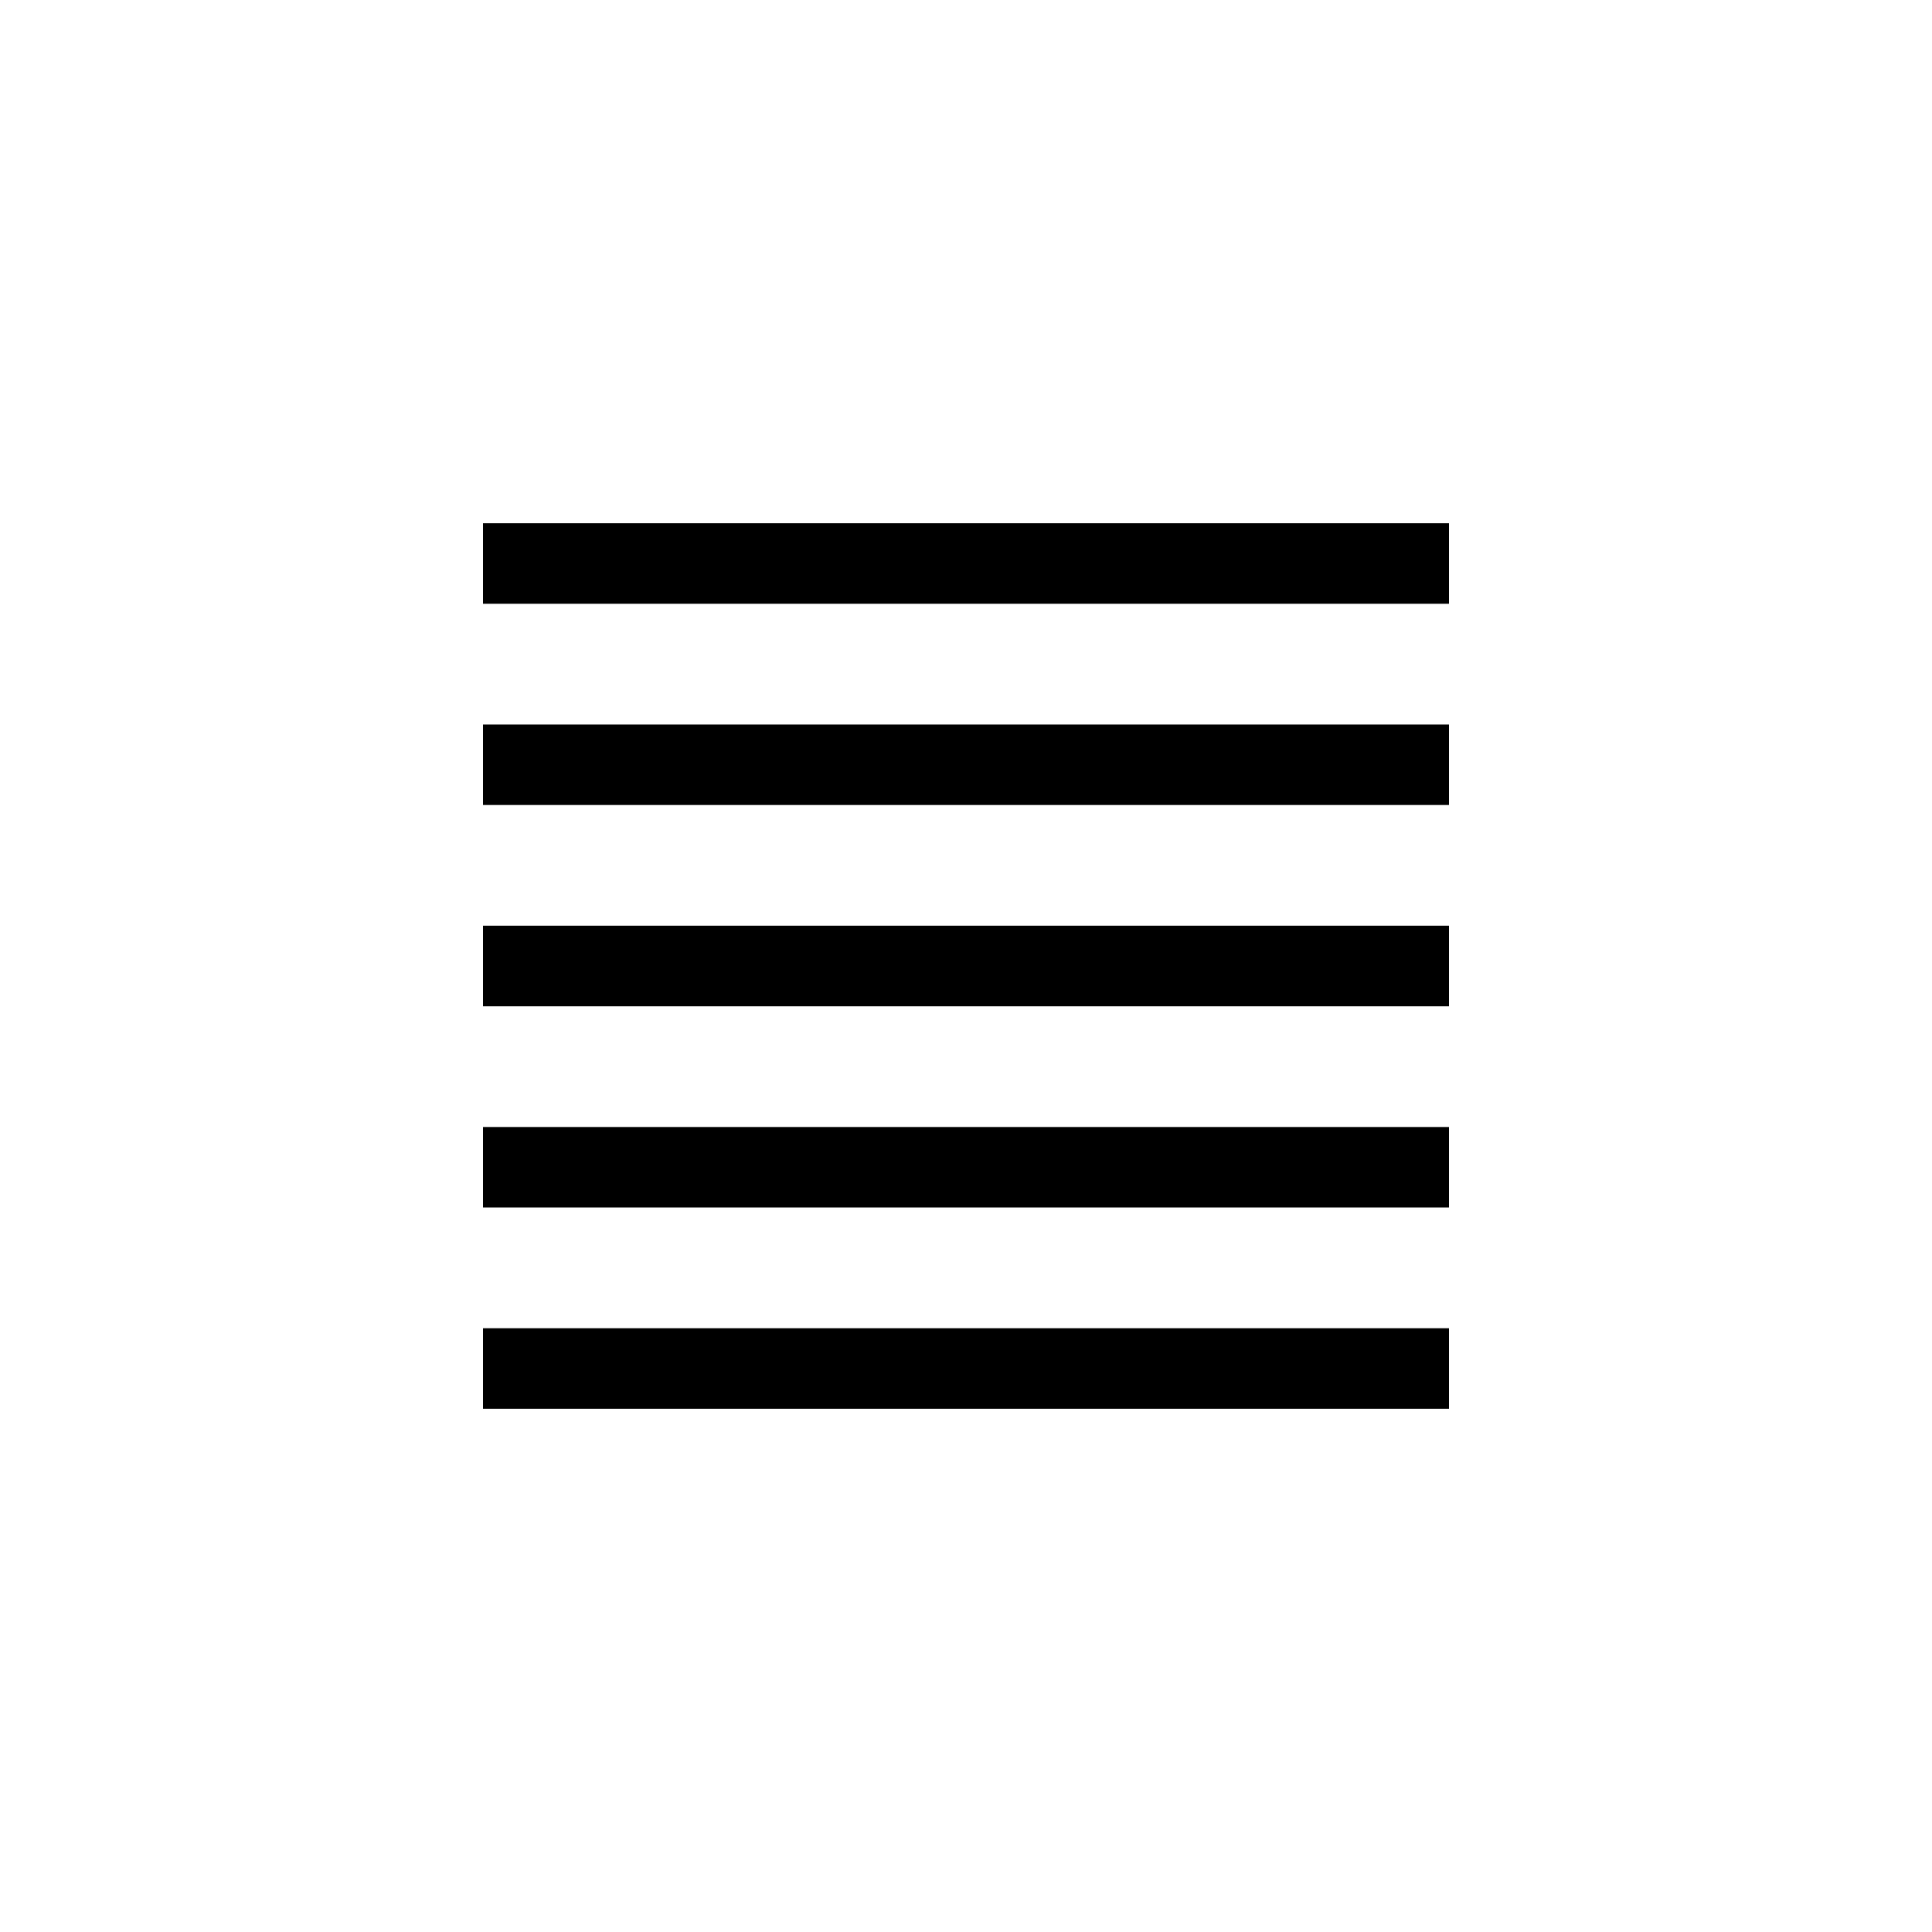
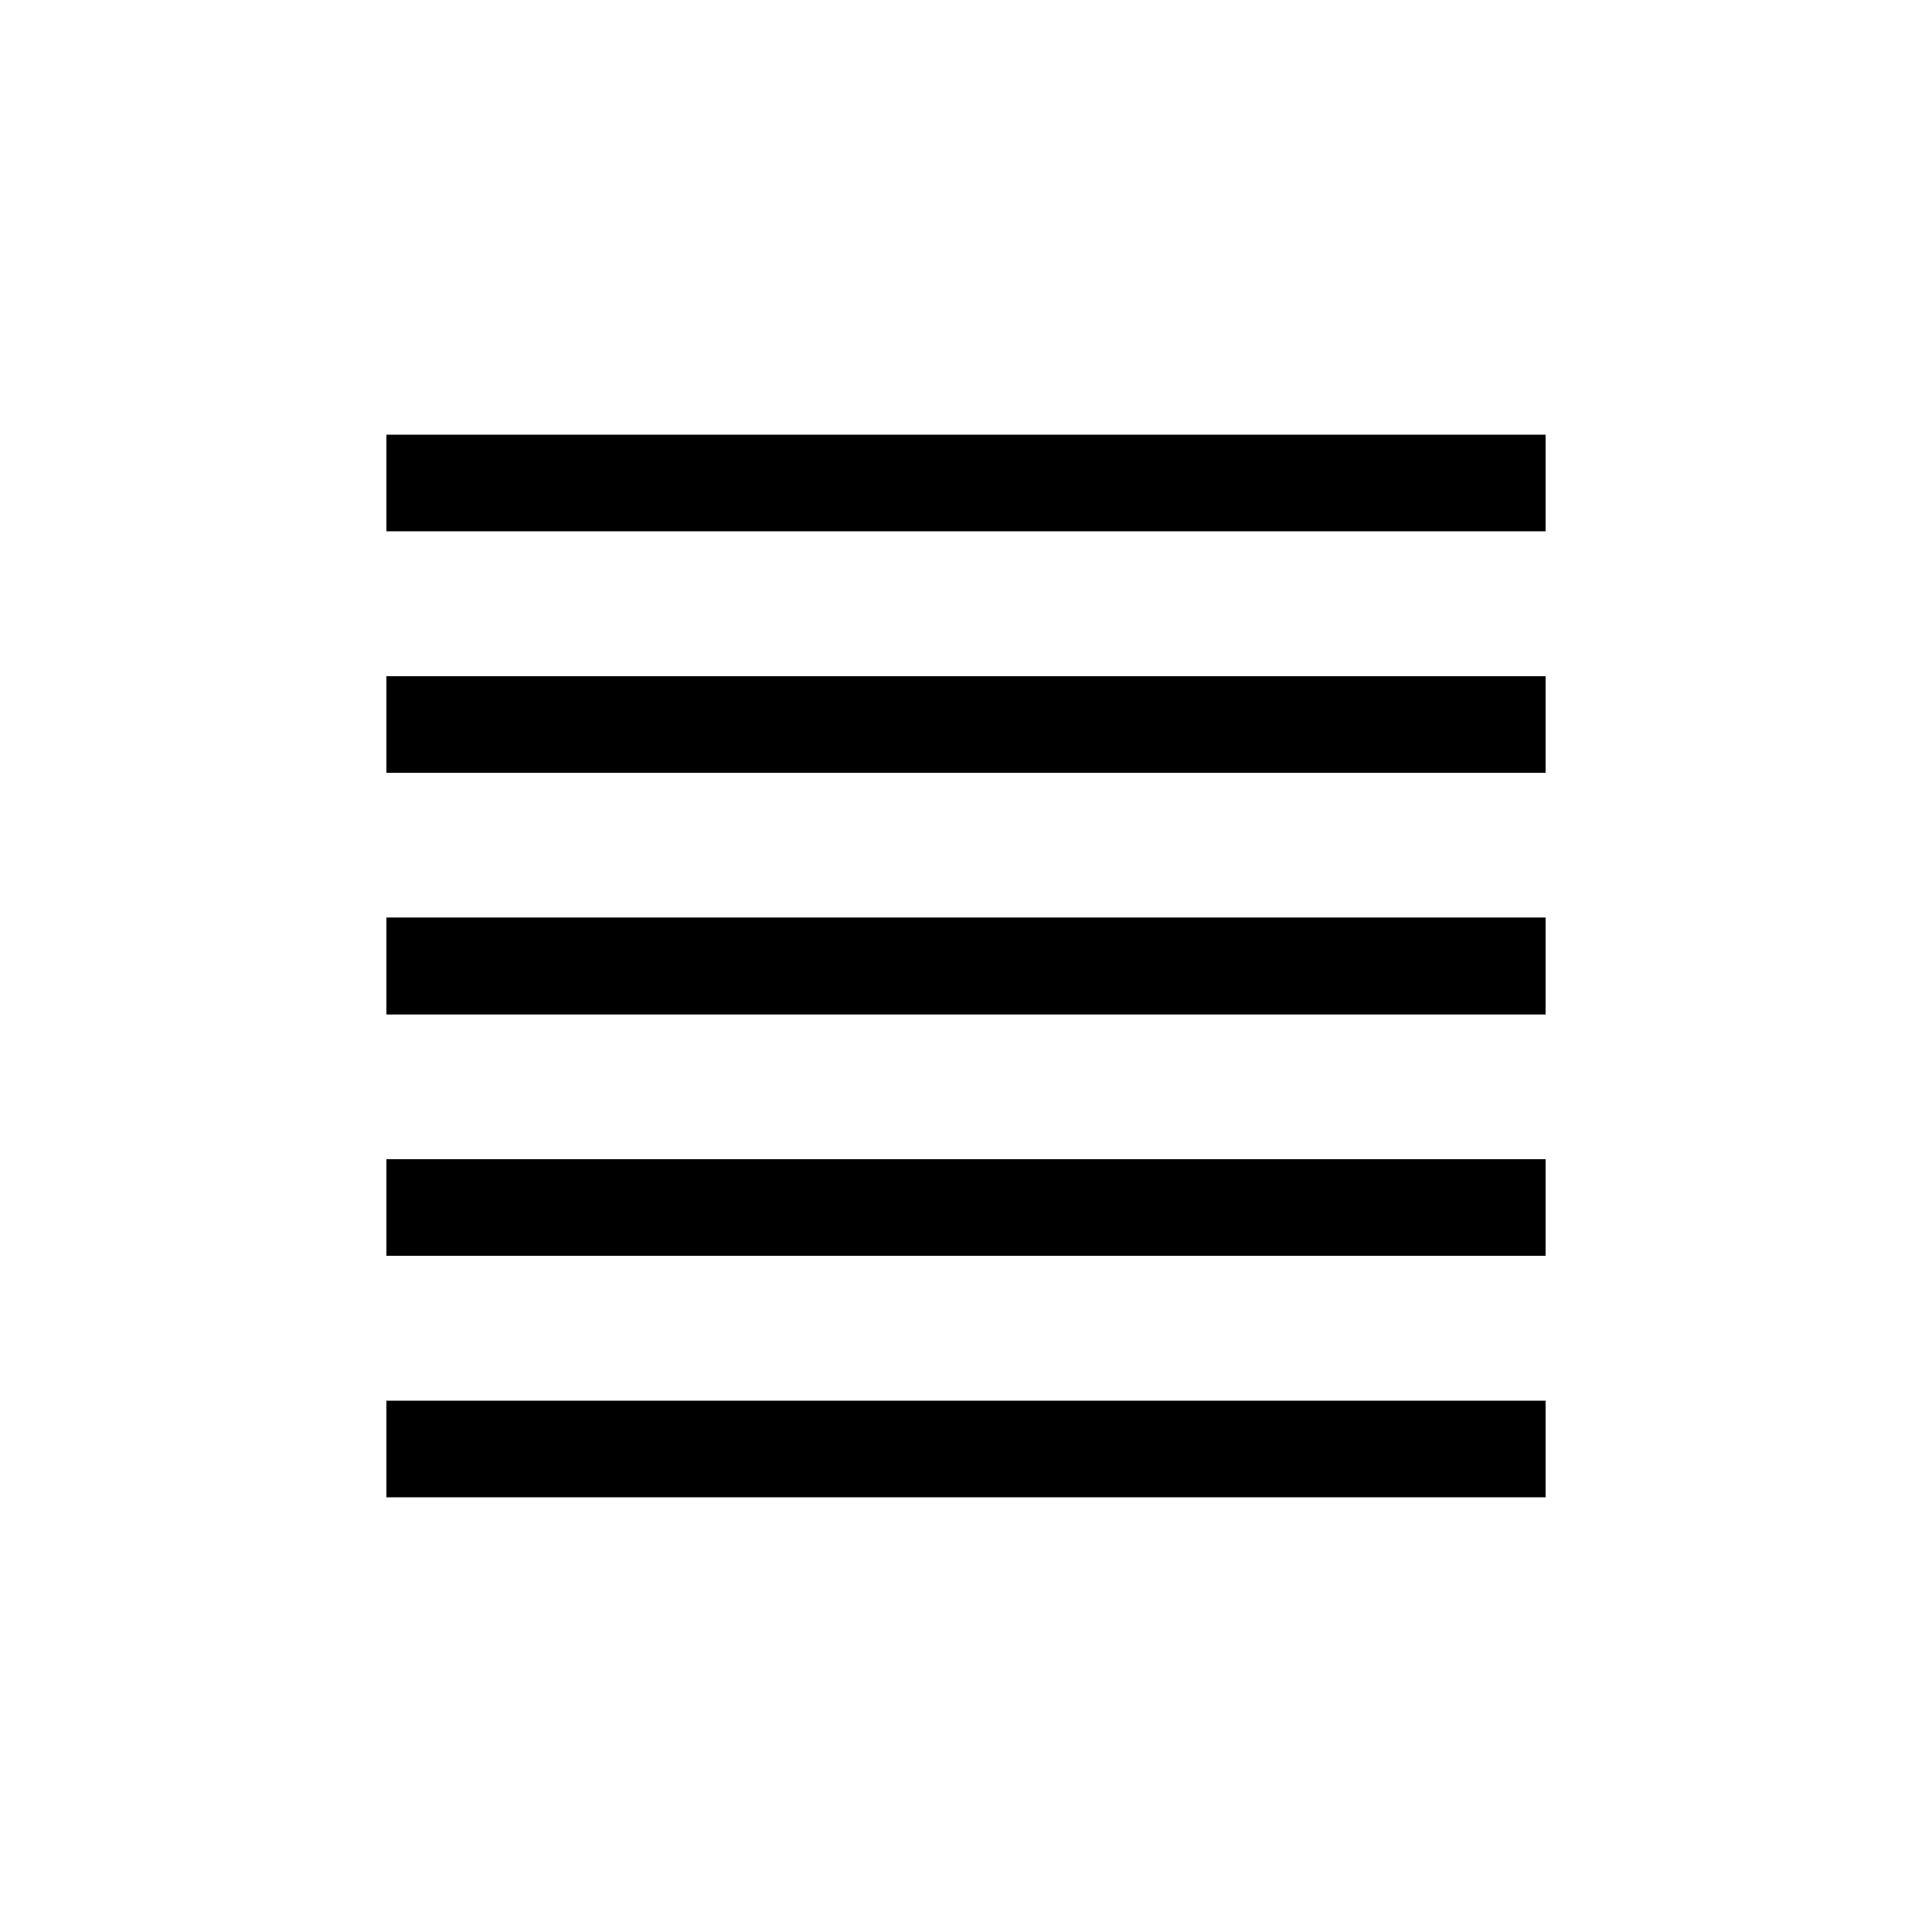
- <svg width="48" height="48" viewBox="0 0 240 240" role="img" aria-labelledby="c-menu__icon-label">
+ <svg class="c-menu__icon" width="40" height="40" viewBox="0 0 200 200" role="img" aria-labelledby="c-menu__label">
  <g role="presentation">
-     <rect class="c-menu__icon-line" width="120" height="10" x="60" y="65" />
-     <rect class="c-menu__icon-line" width="120" height="10" x="60" y="90" />
-     <rect class="c-menu__icon-line" width="120" height="10" x="60" y="115" />
-     <rect class="c-menu__icon-line" width="120" height="10" x="60" y="115" />
-     <rect class="c-menu__icon-line" width="120" height="10" x="60" y="140" />
-     <rect class="c-menu__icon-line" width="120" height="10" x="60" y="165" />
+     <rect class="c-menu__line" width="120" height="10" x="40" y="45" />
+     <rect class="c-menu__line" width="120" height="10" x="40" y="70" />
+     <rect class="c-menu__line" width="120" height="10" x="40" y="95" />
+     <rect class="c-menu__line" width="120" height="10" x="40" y="95" />
+     <rect class="c-menu__line" width="120" height="10" x="40" y="120" />
+     <rect class="c-menu__line" width="120" height="10" x="40" y="145" />
  </g>
</svg>
